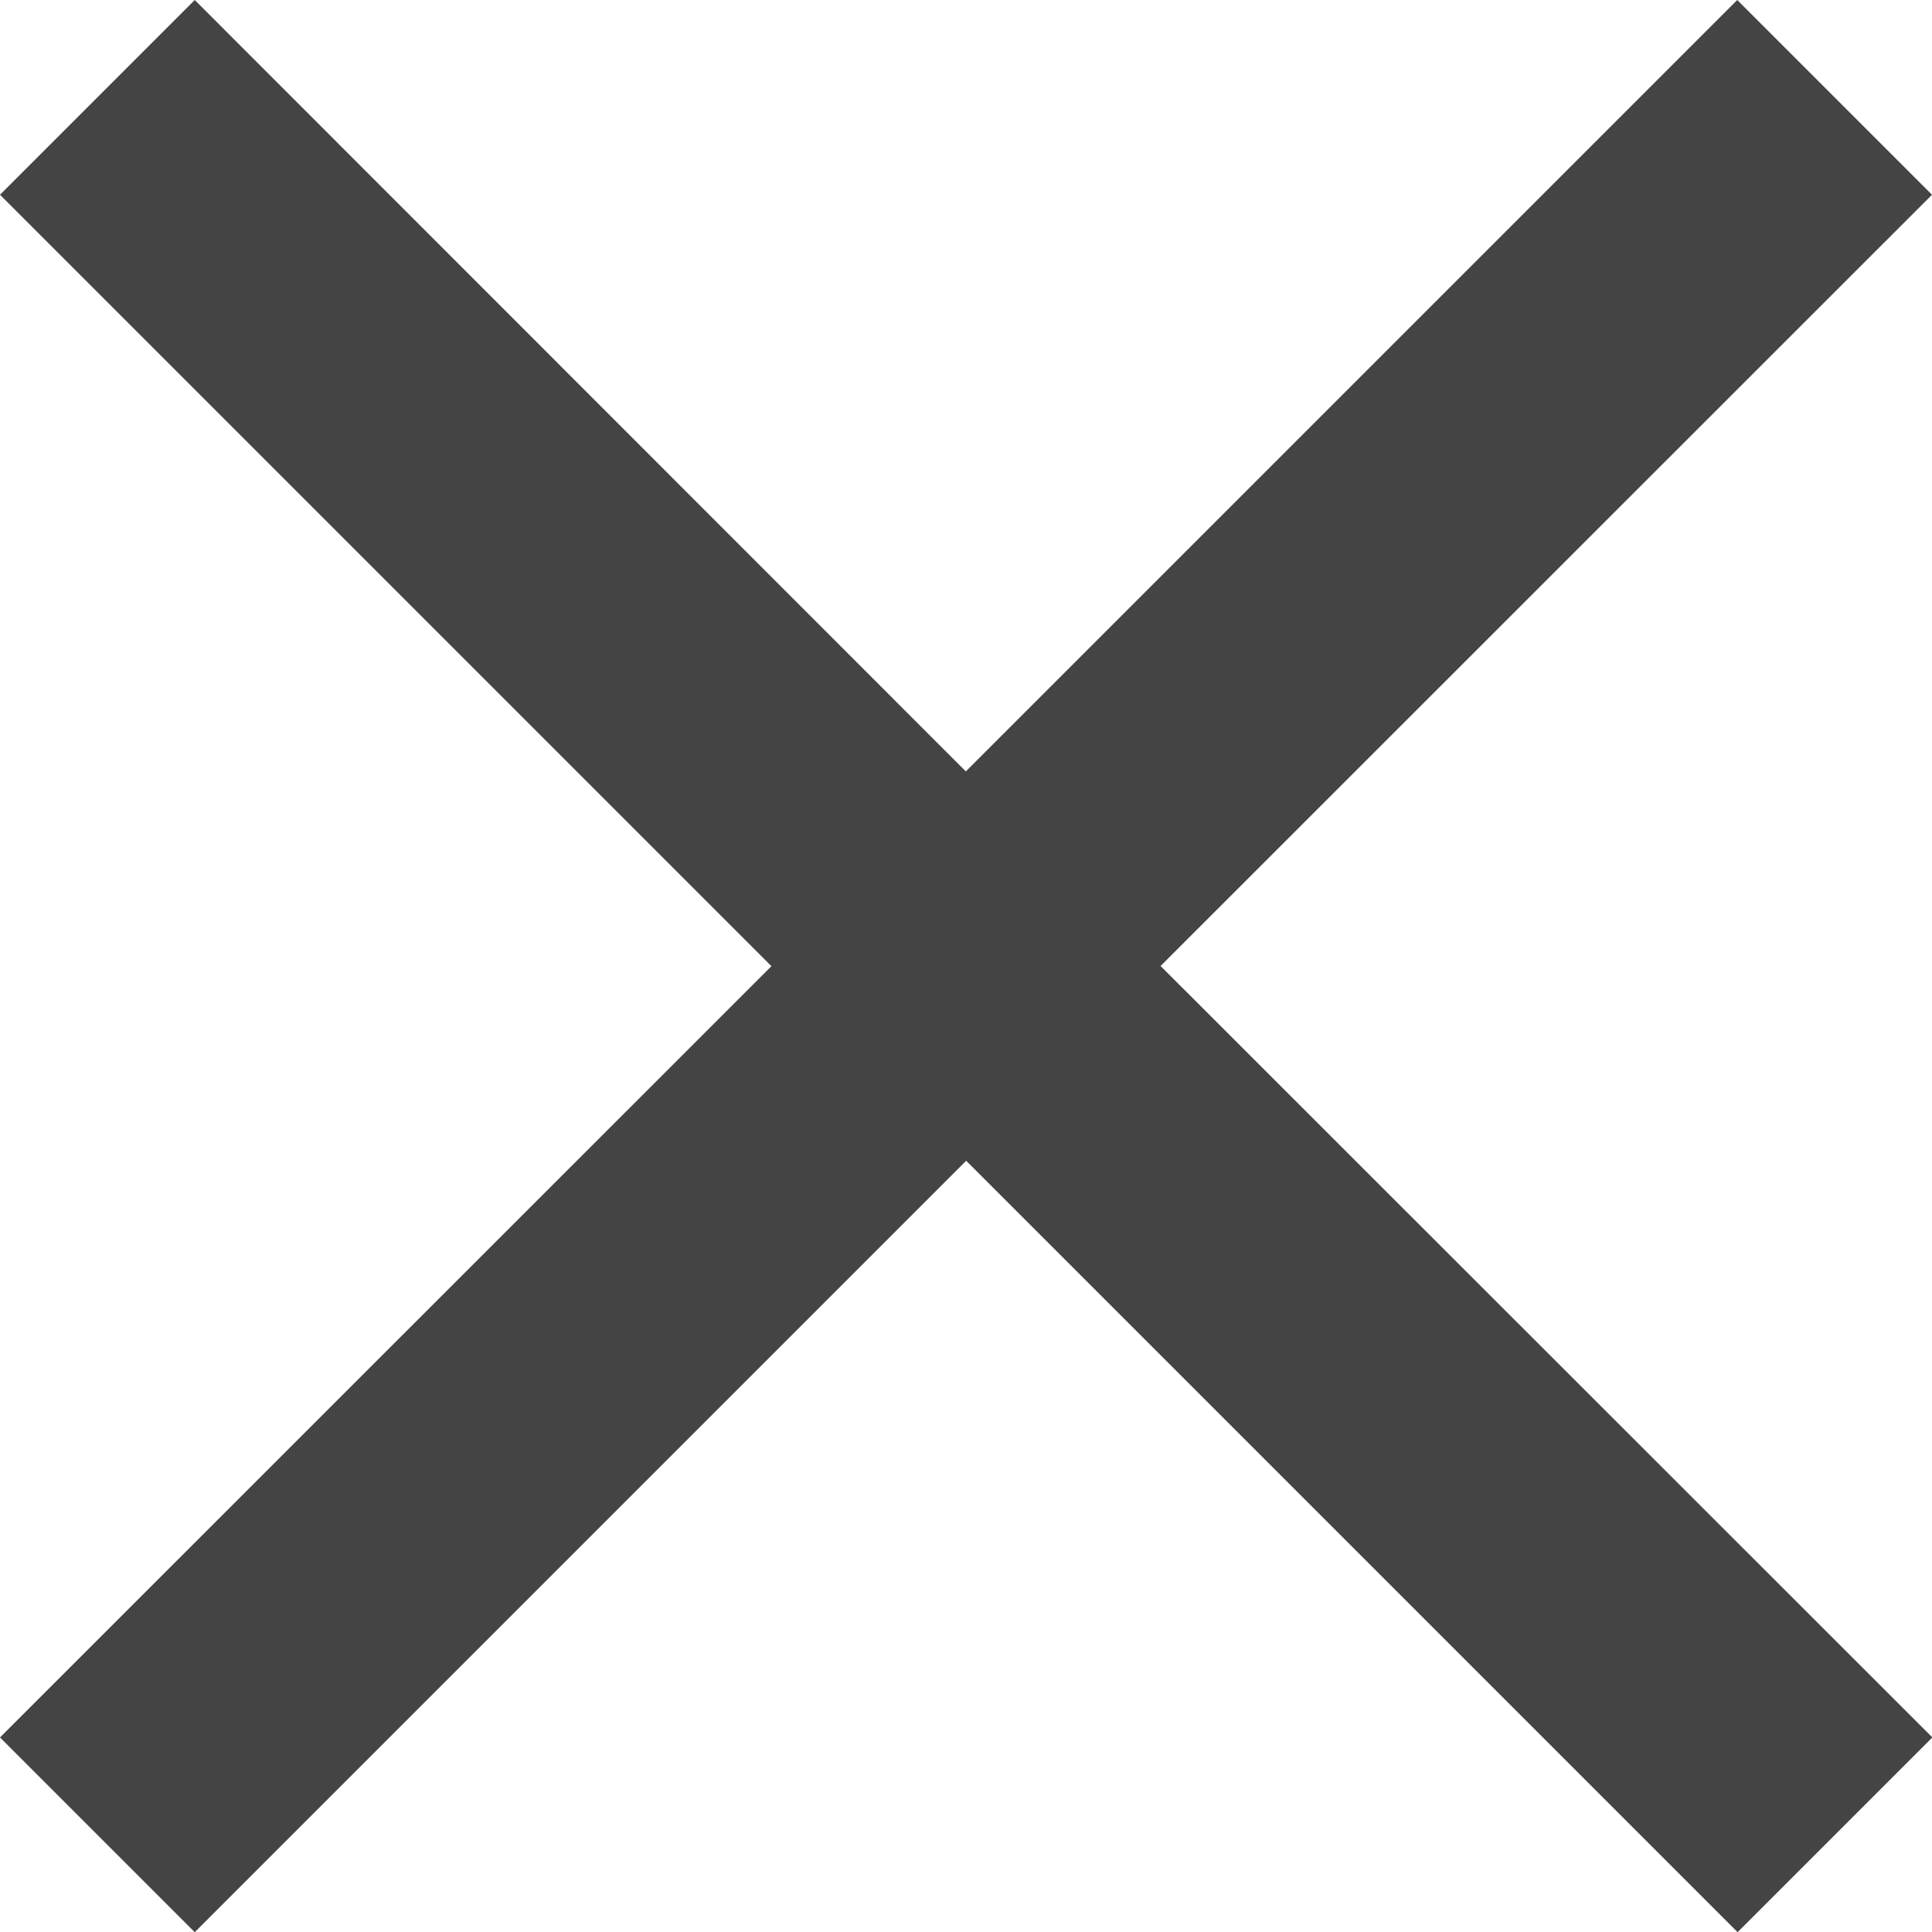
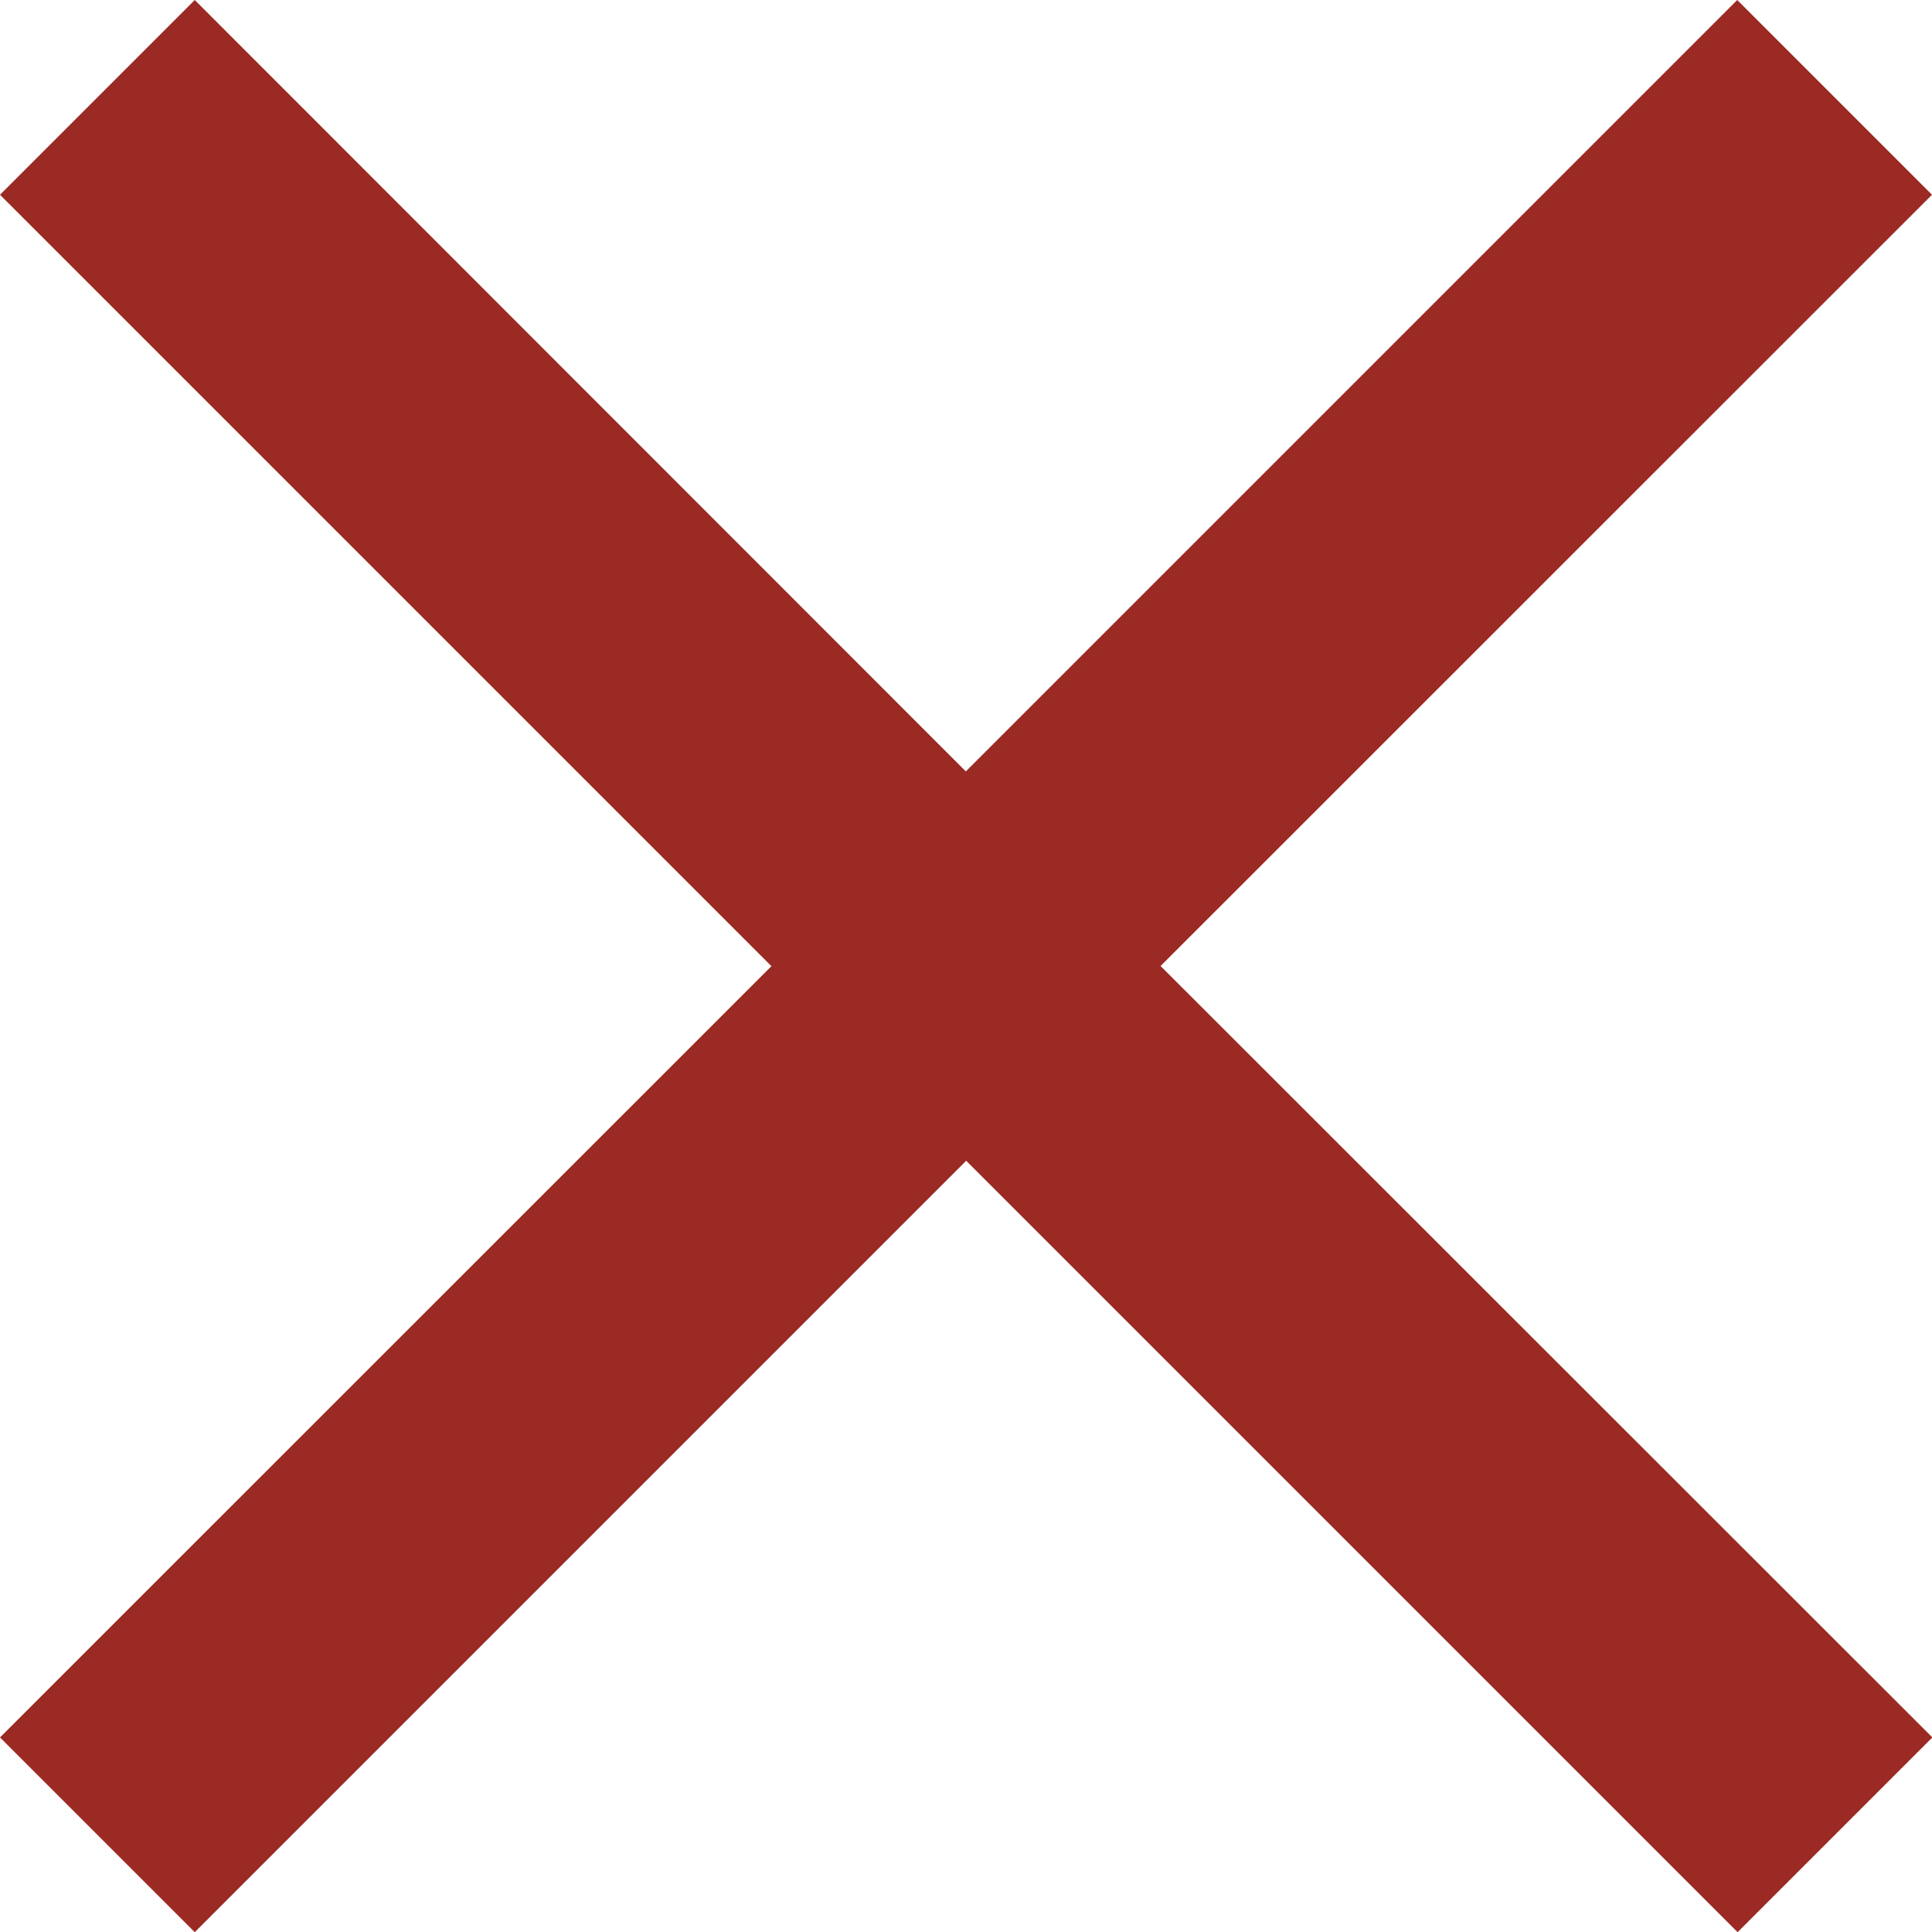
<svg xmlns="http://www.w3.org/2000/svg" width="21.824" height="21.824" viewBox="0 0 21.824 21.824">
-   <path id="Icon_material-close" data-name="Icon material-close" d="M29.324,9.7l-2.2-2.2-8.714,8.714L9.7,7.5,7.5,9.7l8.714,8.714L7.5,27.126l2.2,2.2,8.714-8.714,8.714,8.714,2.2-2.2L20.61,18.412Z" transform="translate(-7.5 -7.5)" fill="#444" />
+   <path id="Icon_material-close" data-name="Icon material-close" d="M29.324,9.7l-2.2-2.2-8.714,8.714L9.7,7.5,7.5,9.7l8.714,8.714L7.5,27.126l2.2,2.2,8.714-8.714,8.714,8.714,2.2-2.2L20.61,18.412Z" transform="translate(-7.5 -7.5)" fill="#9A2A23" />
</svg>
